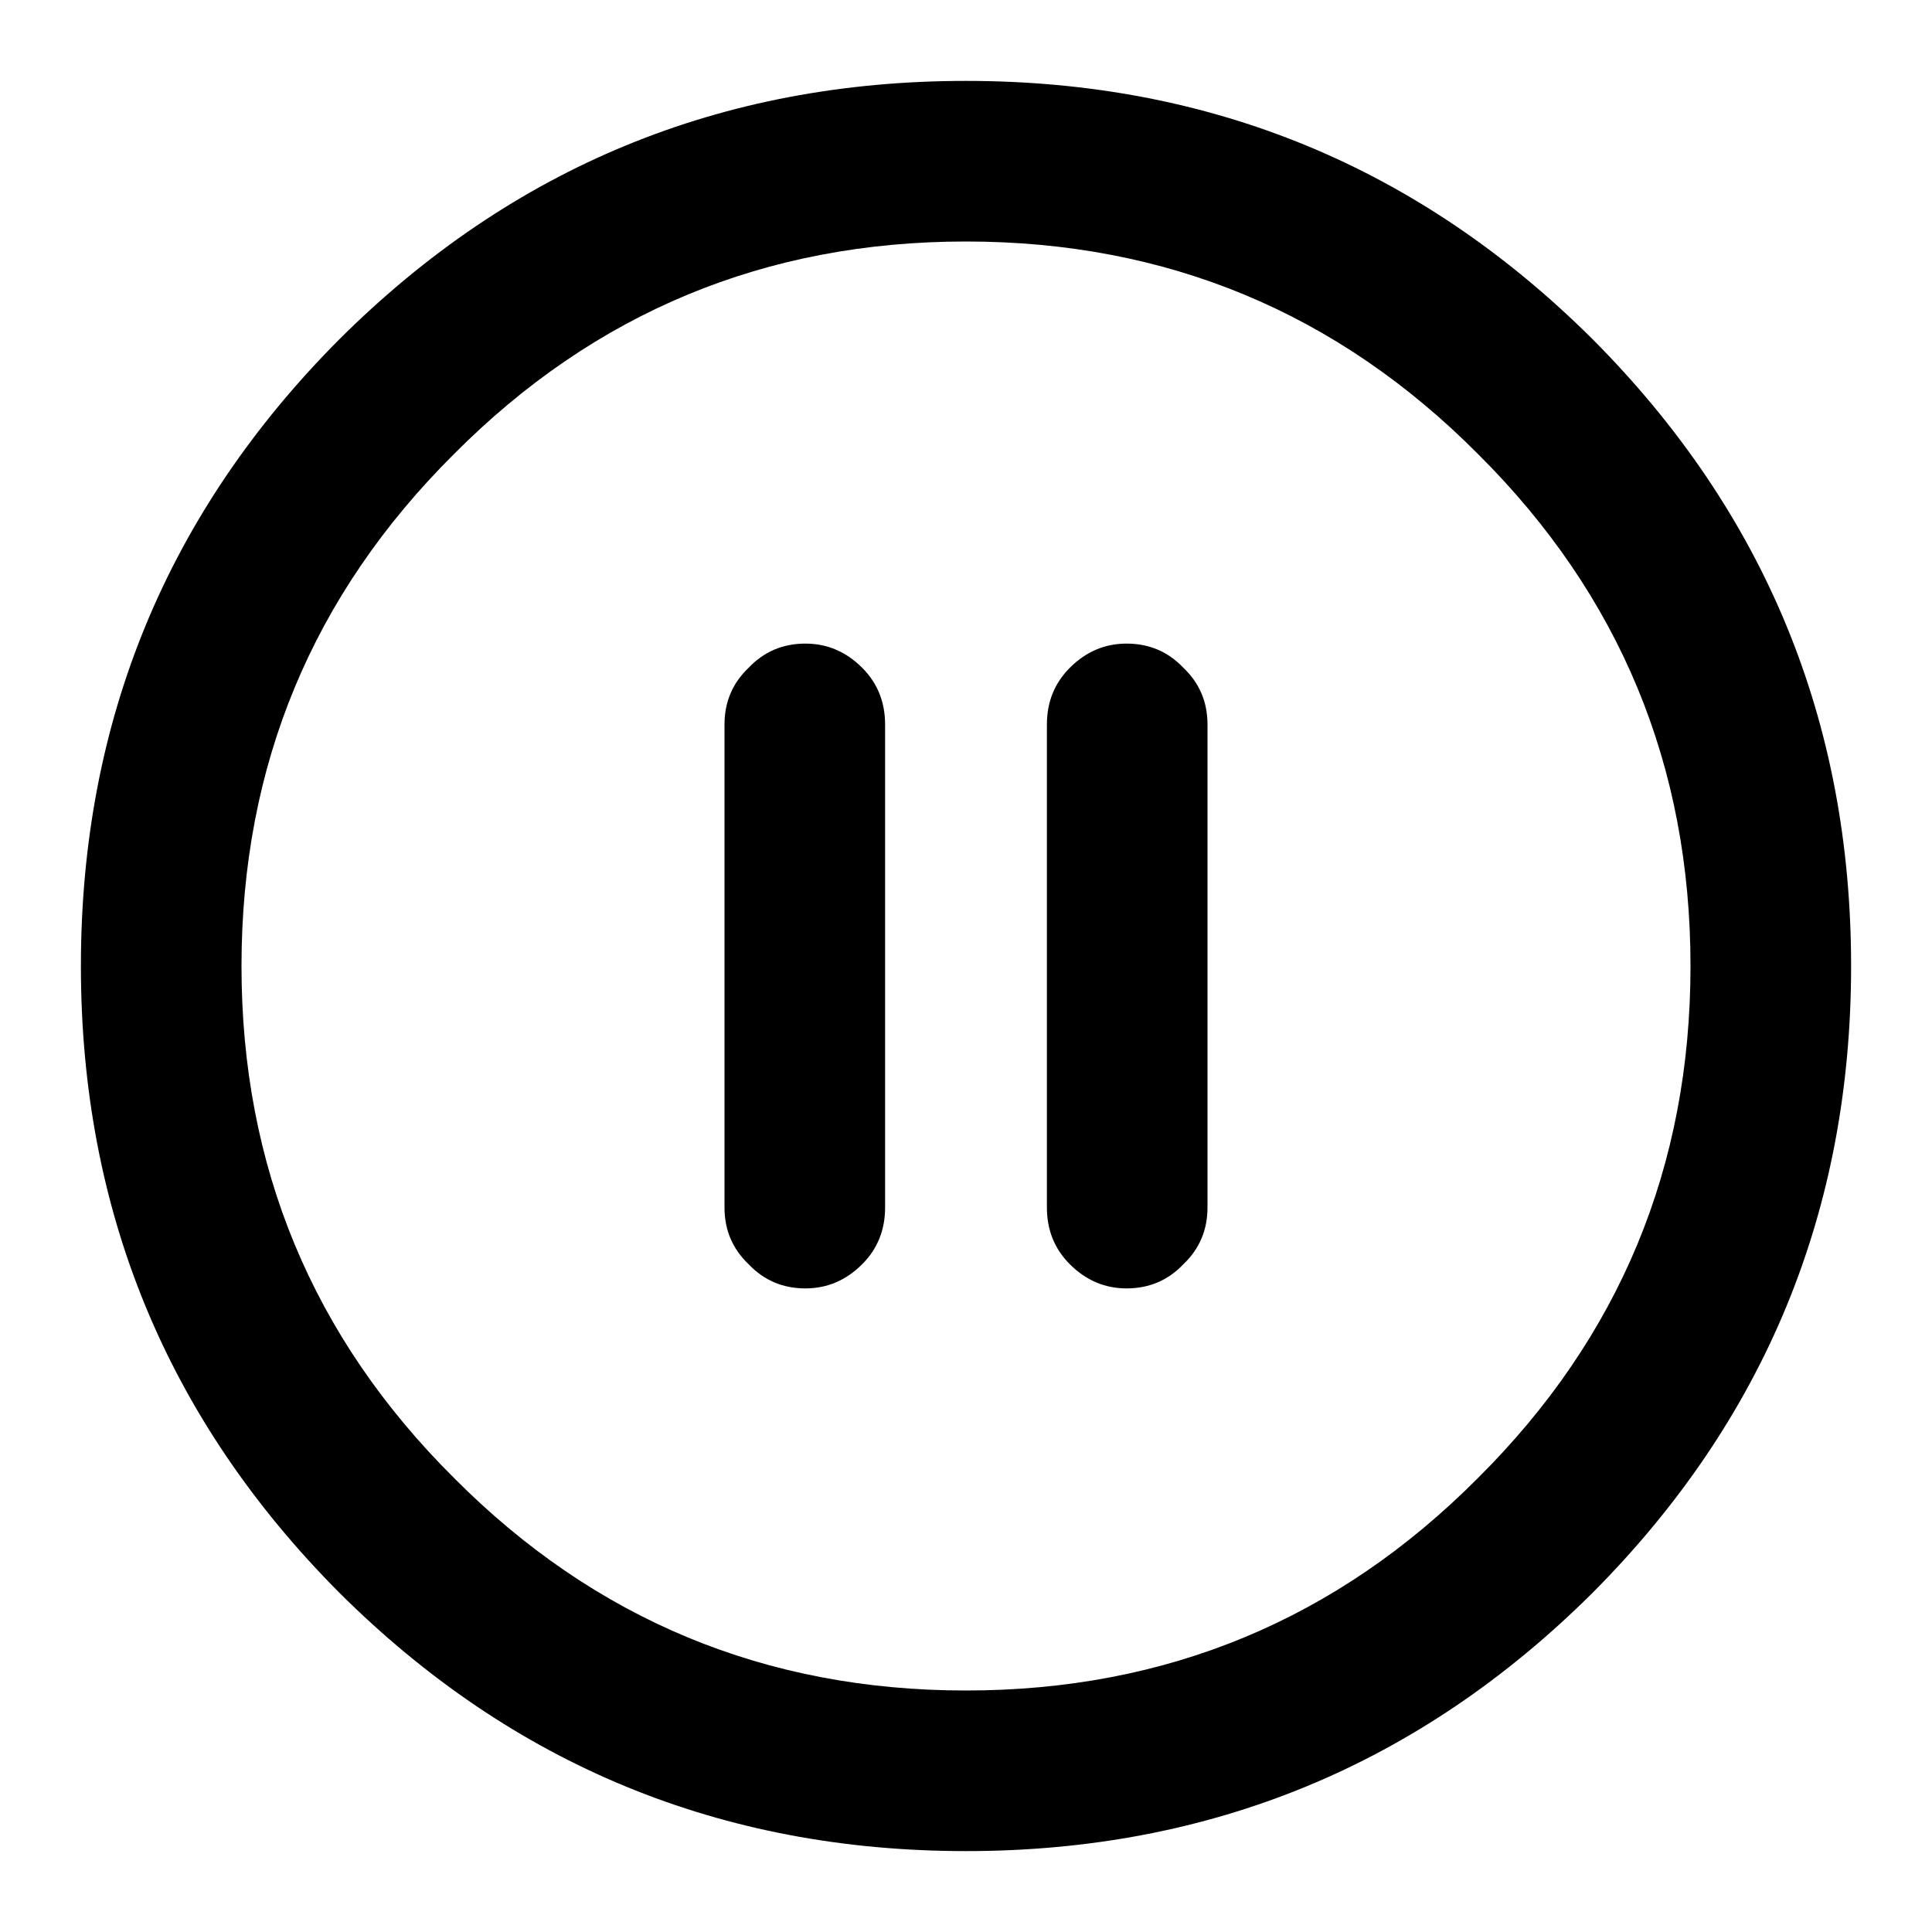
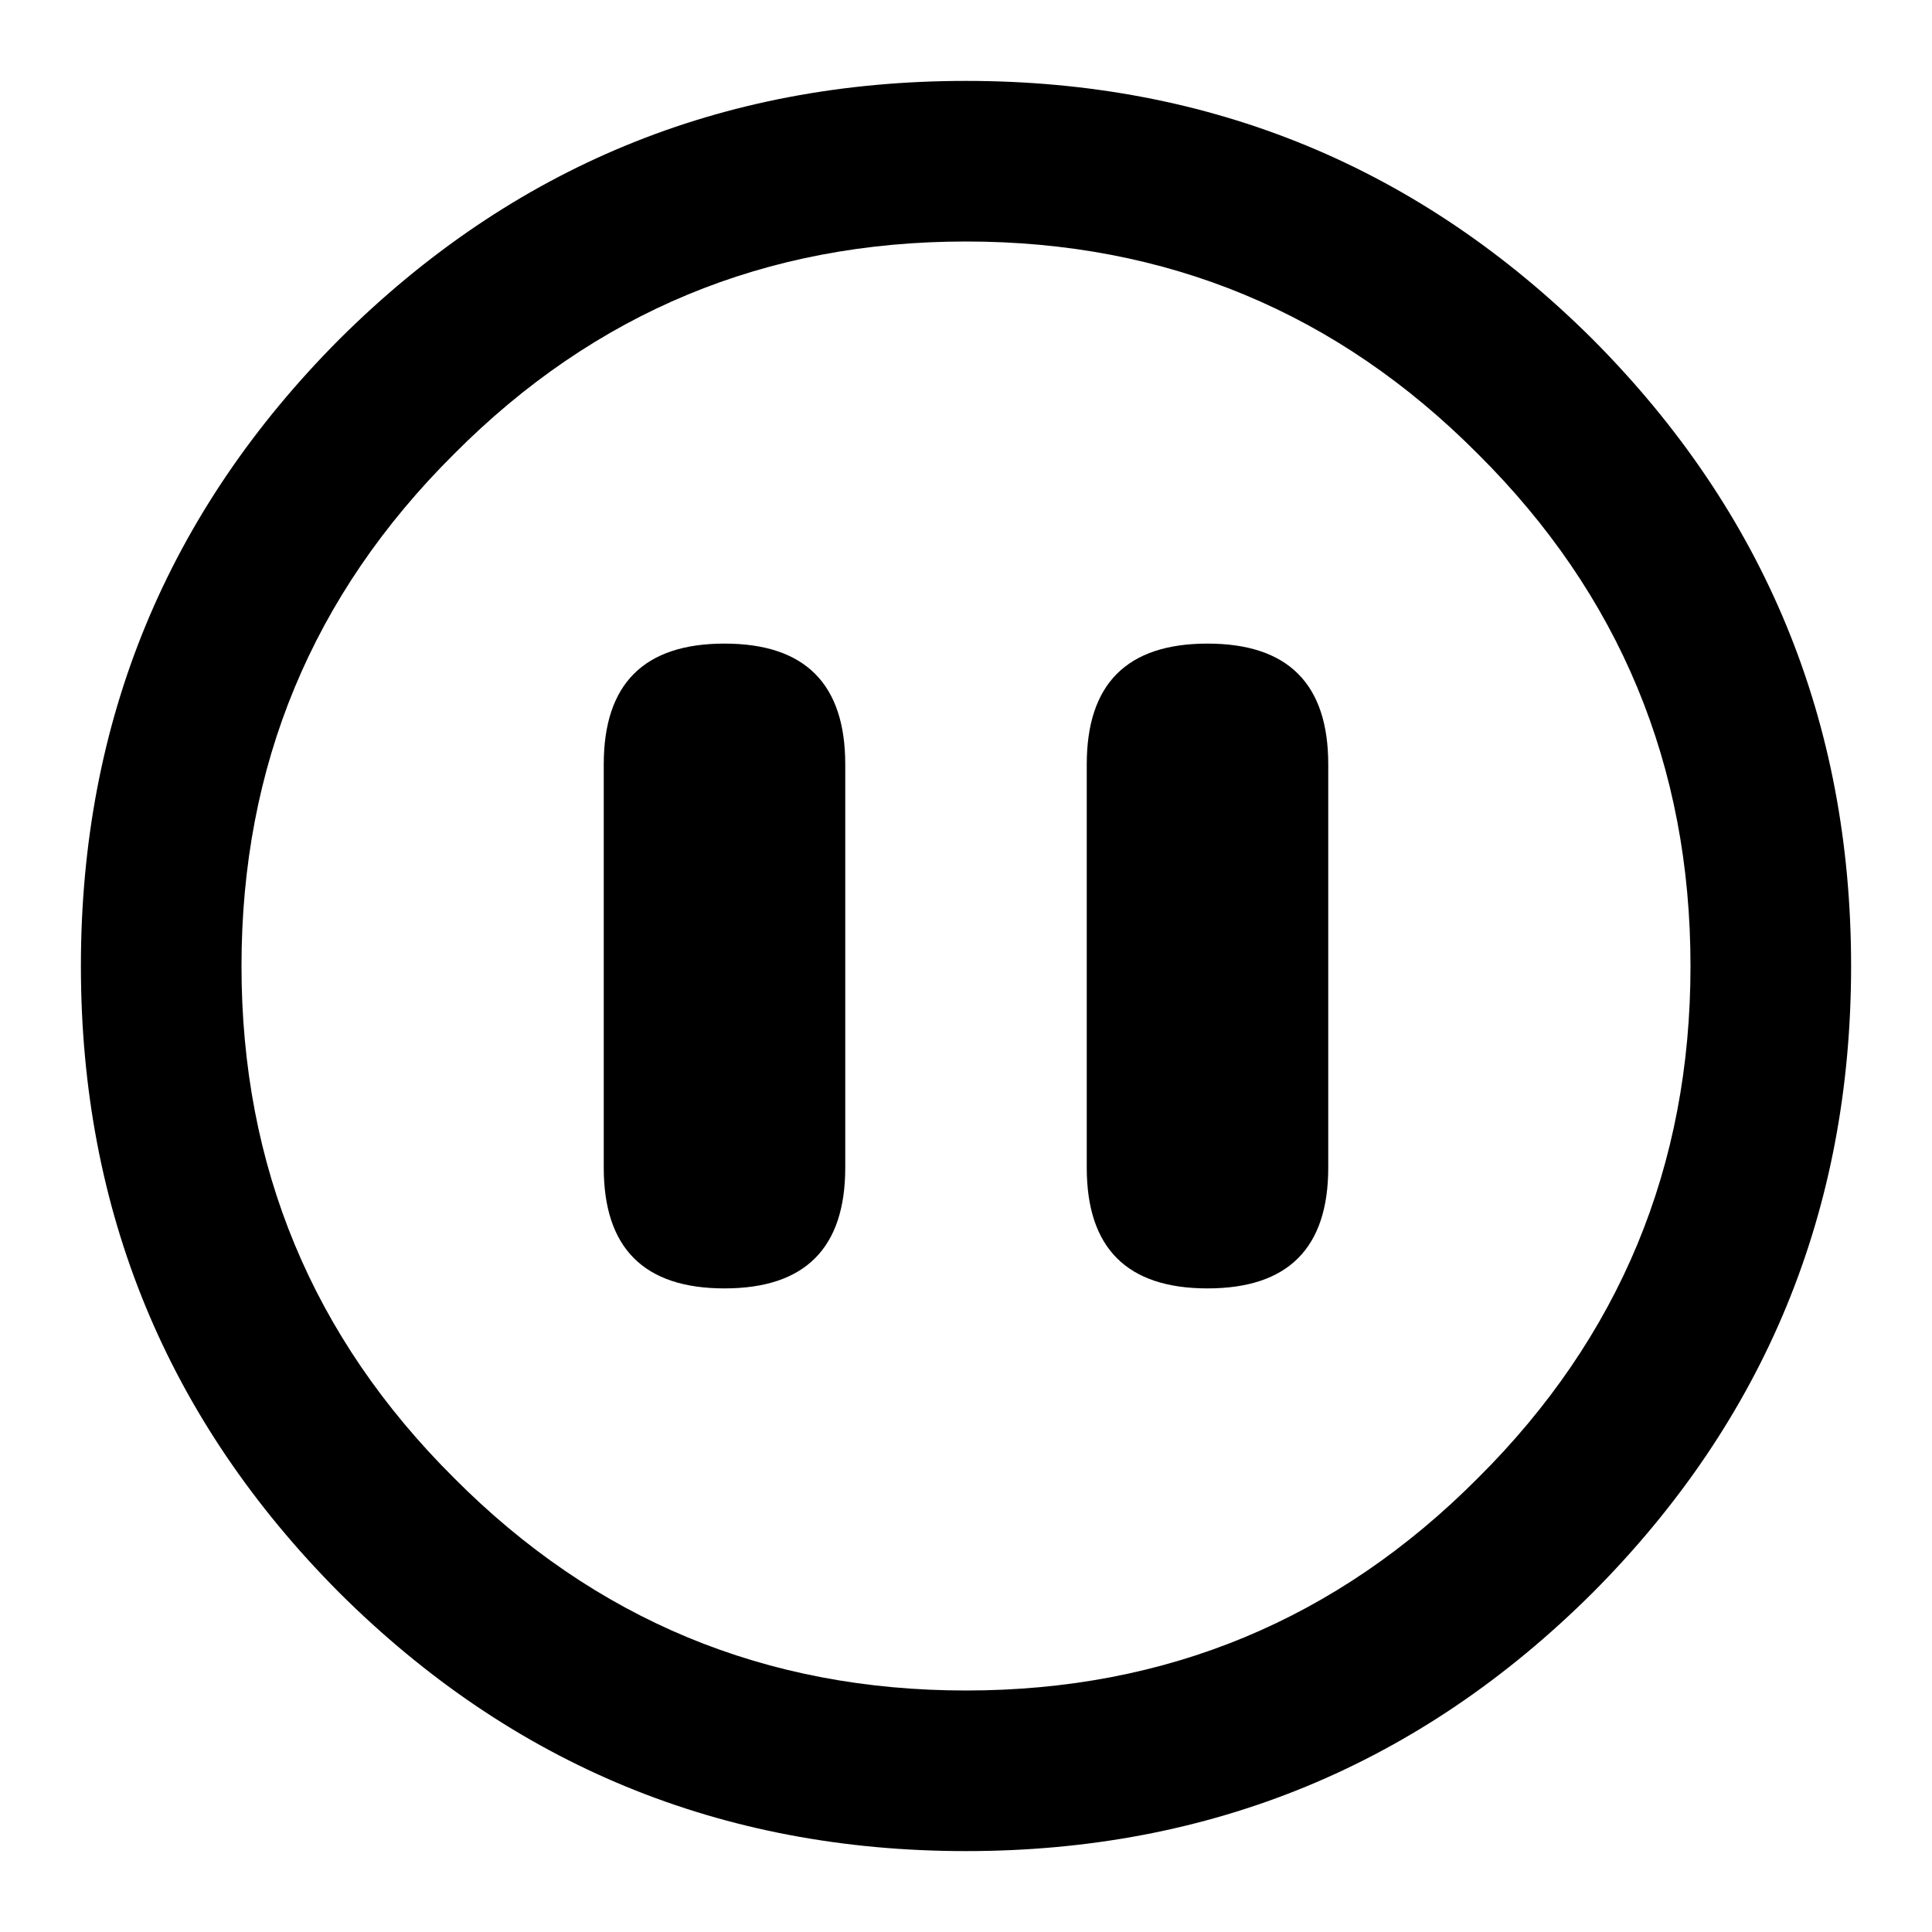
<svg xmlns:ns0="https://www.gtk.org/grappa" width="16" height="16" ns0:version="3">
  <path d="M15.33 8.00Q15.33 11.04 13.19 13.19Q11.04 15.33 8.00 15.33Q4.96 15.33 2.81 13.19Q0.67 11.04 0.67 8.00Q0.67 4.96 2.81 2.81Q4.96 0.67 8.00 0.67Q11.04 0.67 13.19 2.81Q15.33 4.96 15.33 8.00ZM14.00 8.00Q14.00 5.51 12.24 3.76Q10.49 2.00 8.00 2.00Q5.51 2.00 3.76 3.76Q2.00 5.51 2.00 8.00Q2.00 10.49 3.76 12.24Q5.51 14.00 8.00 14.00Q10.49 14.00 12.24 12.24Q14.00 10.49 14.00 8.00Z" stroke="none" fill="rgb(0,0,0)" ns0:fill="foreground" />
-   <path d="M6.00 10.00L6.00 6.00Q6.00 5.72 6.20 5.53Q6.39 5.33 6.67 5.33Q6.94 5.33 7.14 5.53Q7.33 5.72 7.33 6.00L7.33 10.00Q7.33 10.28 7.14 10.47Q6.94 10.67 6.67 10.67Q6.39 10.67 6.20 10.47Q6.00 10.28 6.00 10.00Z" stroke="none" fill="rgb(0,0,0)" ns0:fill="foreground" />
-   <path d="M8.67 10.00L8.67 6.00Q8.67 5.72 8.86 5.53Q9.06 5.33 9.33 5.33Q9.61 5.33 9.80 5.53Q10.00 5.72 10.00 6.00L10.00 10.00Q10.00 10.28 9.80 10.47Q9.61 10.67 9.33 10.67Q9.06 10.67 8.86 10.47Q8.67 10.28 8.67 10.00Z" stroke="none" fill="rgb(0,0,0)" ns0:fill="foreground" />
+   <path d="M5.00 9.67L5.00 6.33Q5.00 5.33 6.00 5.33Q7.00 5.33 7.00 6.33L7.00 9.67Q7.00 10.67 6.00 10.67Q5.00 10.67 5.00 9.67Z" stroke="none" fill="rgb(0,0,0)" ns0:fill="foreground" />
+   <path d="M9.00 9.67L9.00 6.33Q9.00 5.33 10.00 5.33Q11.00 5.33 11.00 6.33L11.00 9.67Q11.00 10.67 10.00 10.67Q9.00 10.67 9.00 9.67Z" stroke="none" fill="rgb(0,0,0)" ns0:fill="foreground" />
</svg>
